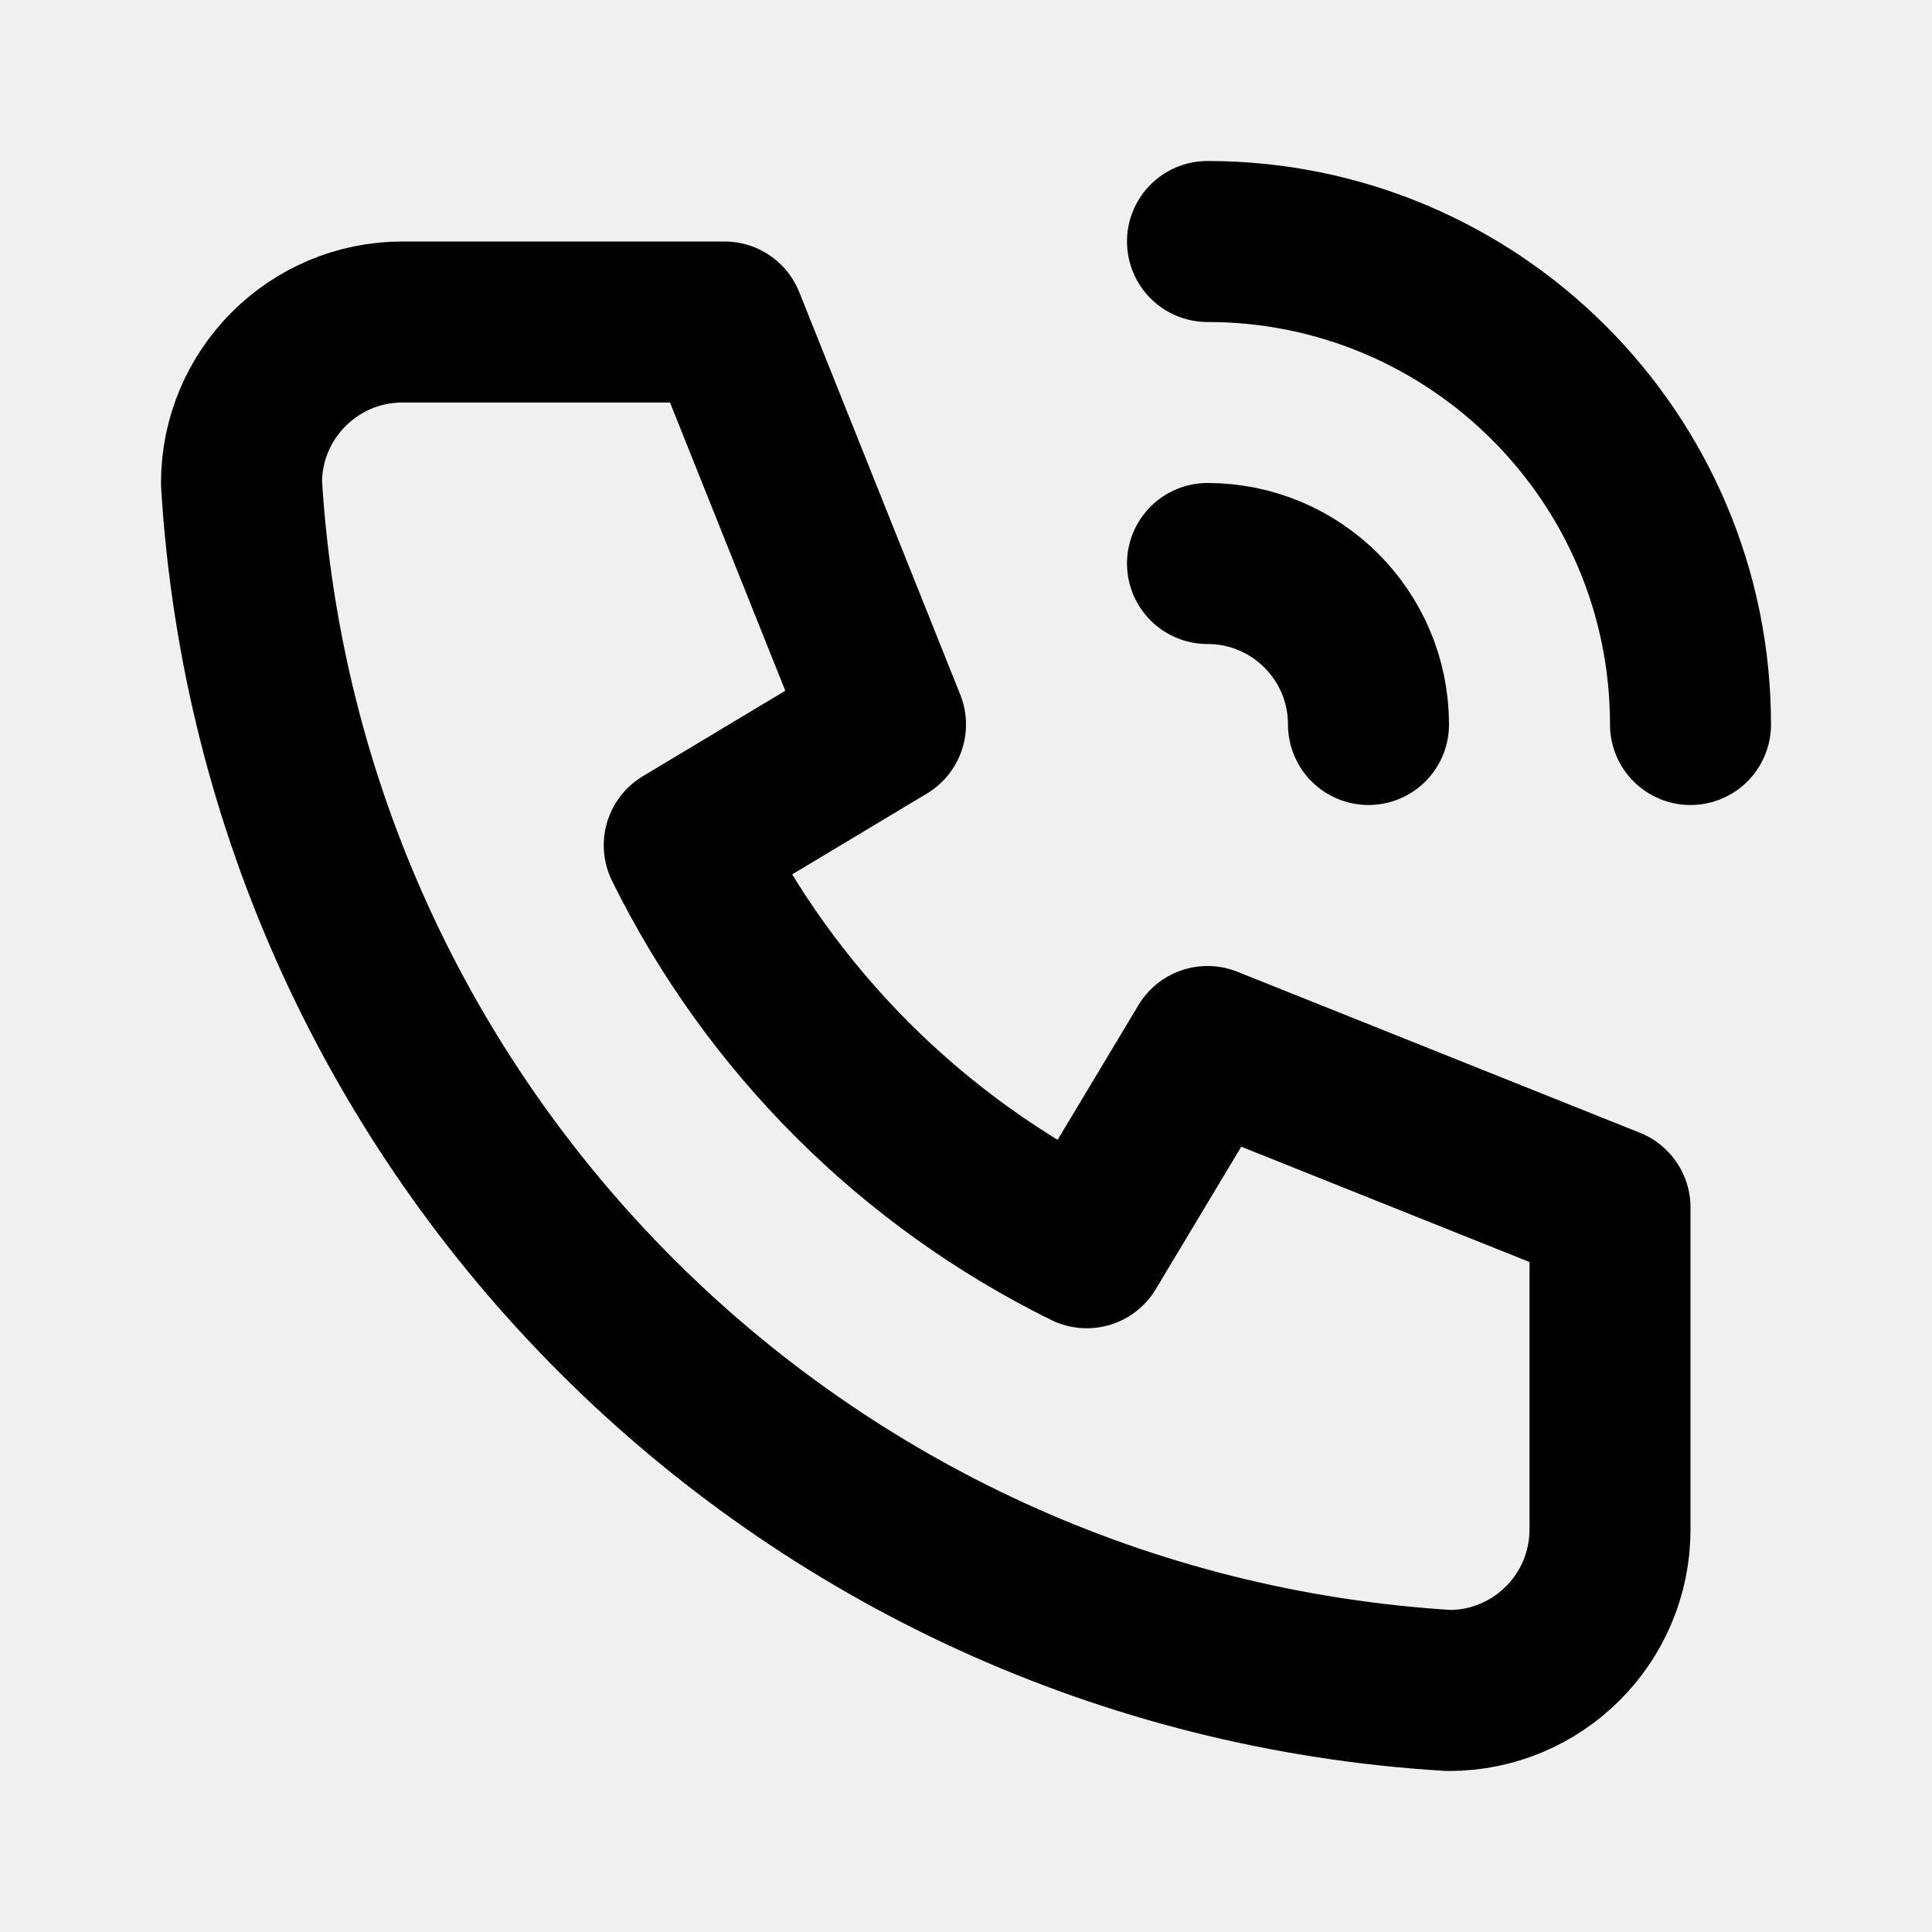
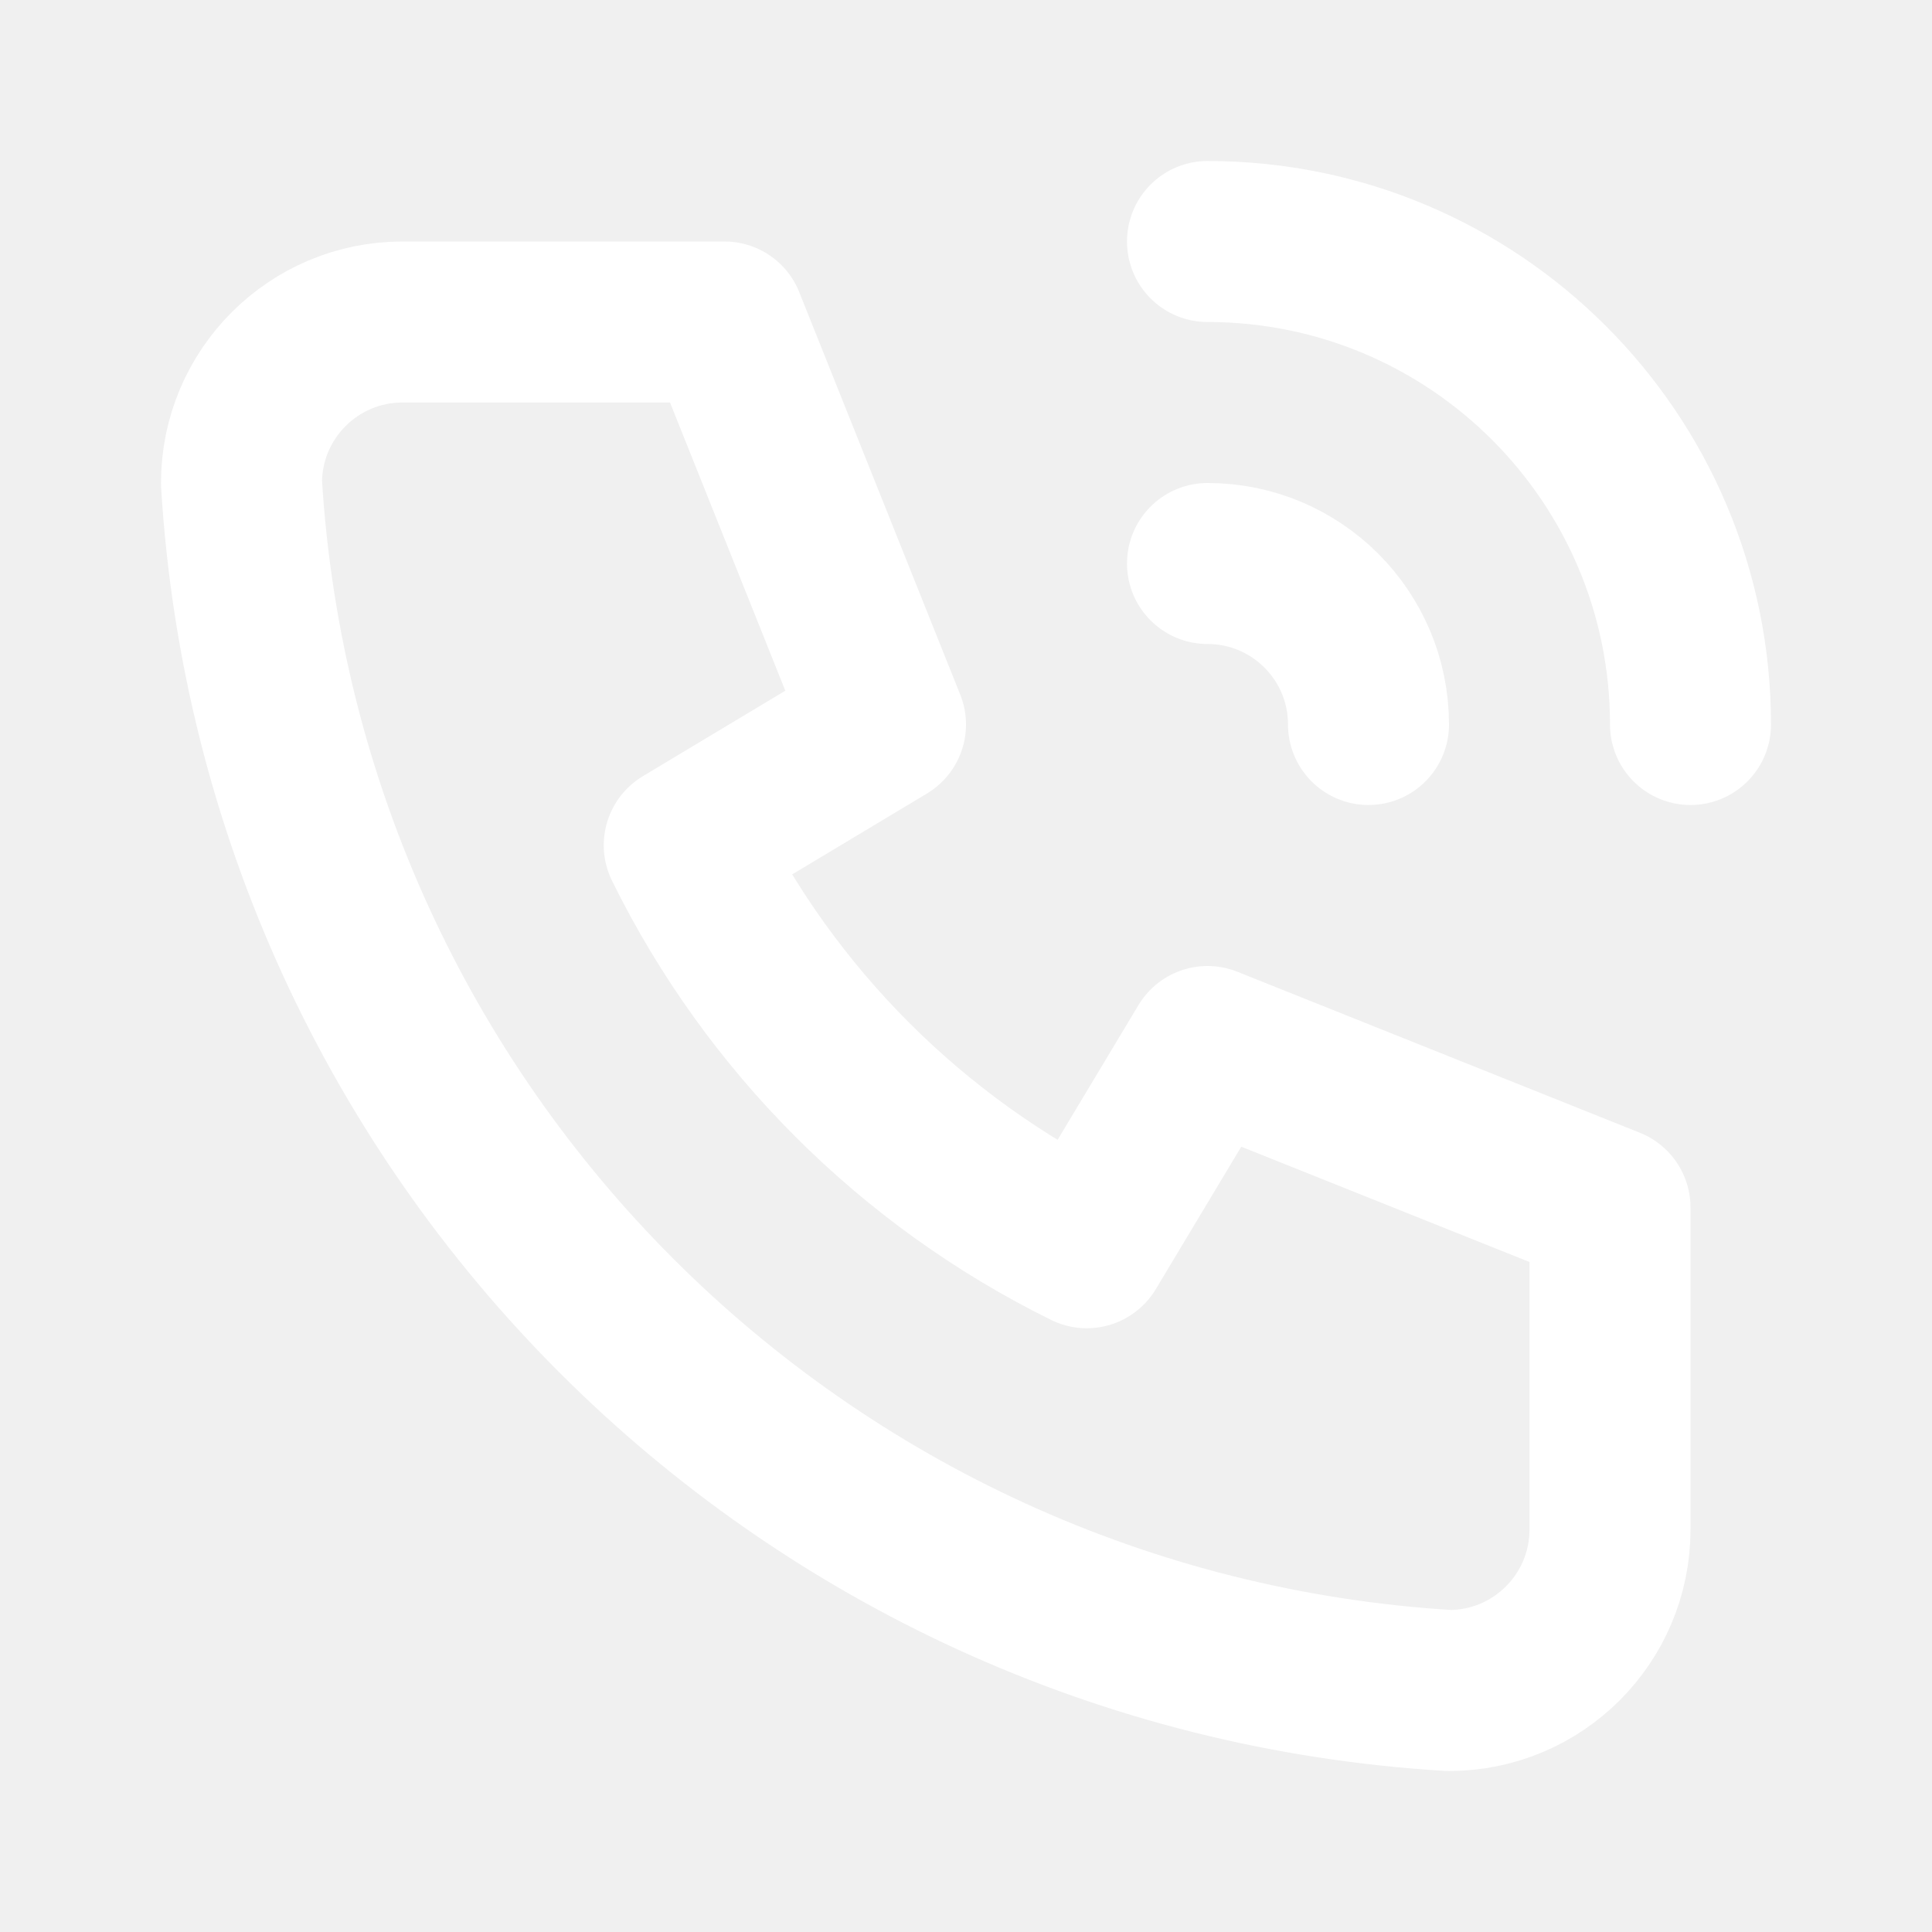
- <svg xmlns="http://www.w3.org/2000/svg" width="24" height="24" viewBox="0 0 24 24" fill="none" stroke="currentColor" stroke-width="2" stroke-linecap="round" stroke-linejoin="round">
+ <svg xmlns="http://www.w3.org/2000/svg" width="24" height="24" viewBox="0 0 24 24" fill="none" stroke="#ffffff" stroke-width="2" stroke-linecap="round" stroke-linejoin="round">
  <path d="M5 4h4l2 5l-2.5 1.5a11 11 0 0 0 5 5l1.5 -2.5l5 2v4a2 2 0 0 1 -2 2a16 16 0 0 1 -15 -15a2 2 0 0 1 2 -2" />
  <path d="M15 7a2 2 0 0 1 2 2" />
  <path d="M15 3a6 6 0 0 1 6 6" />
</svg>
